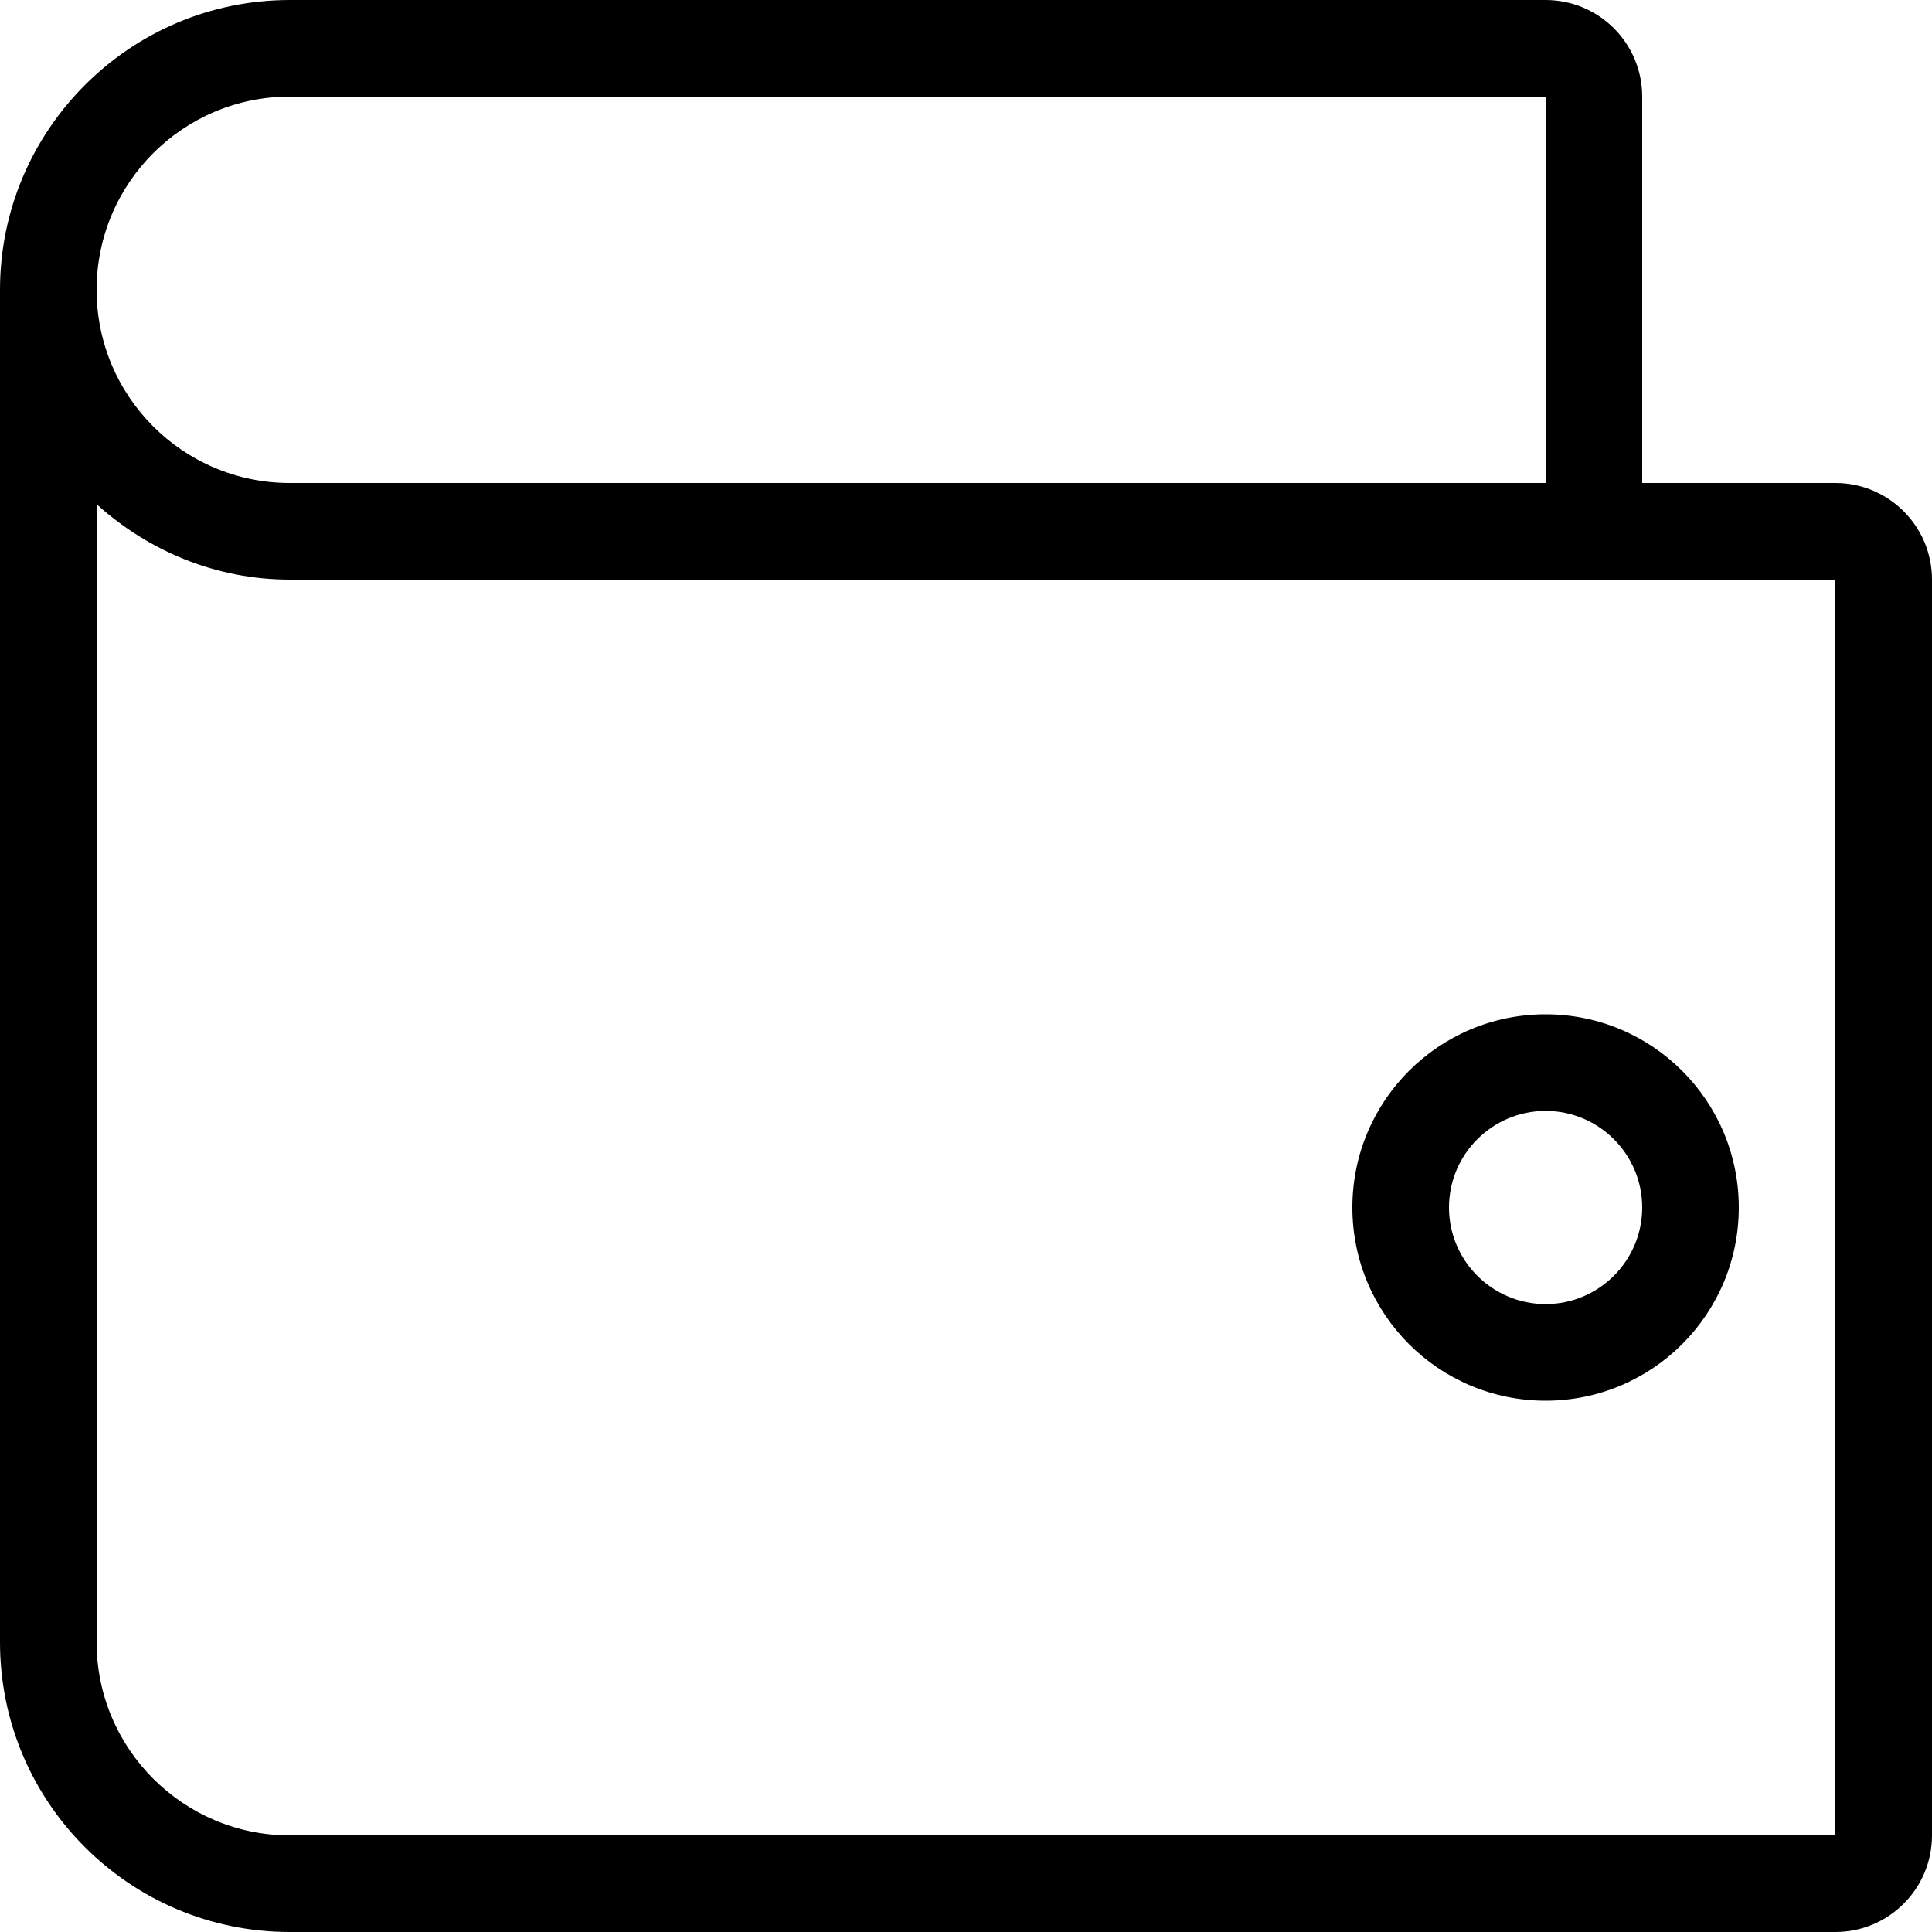
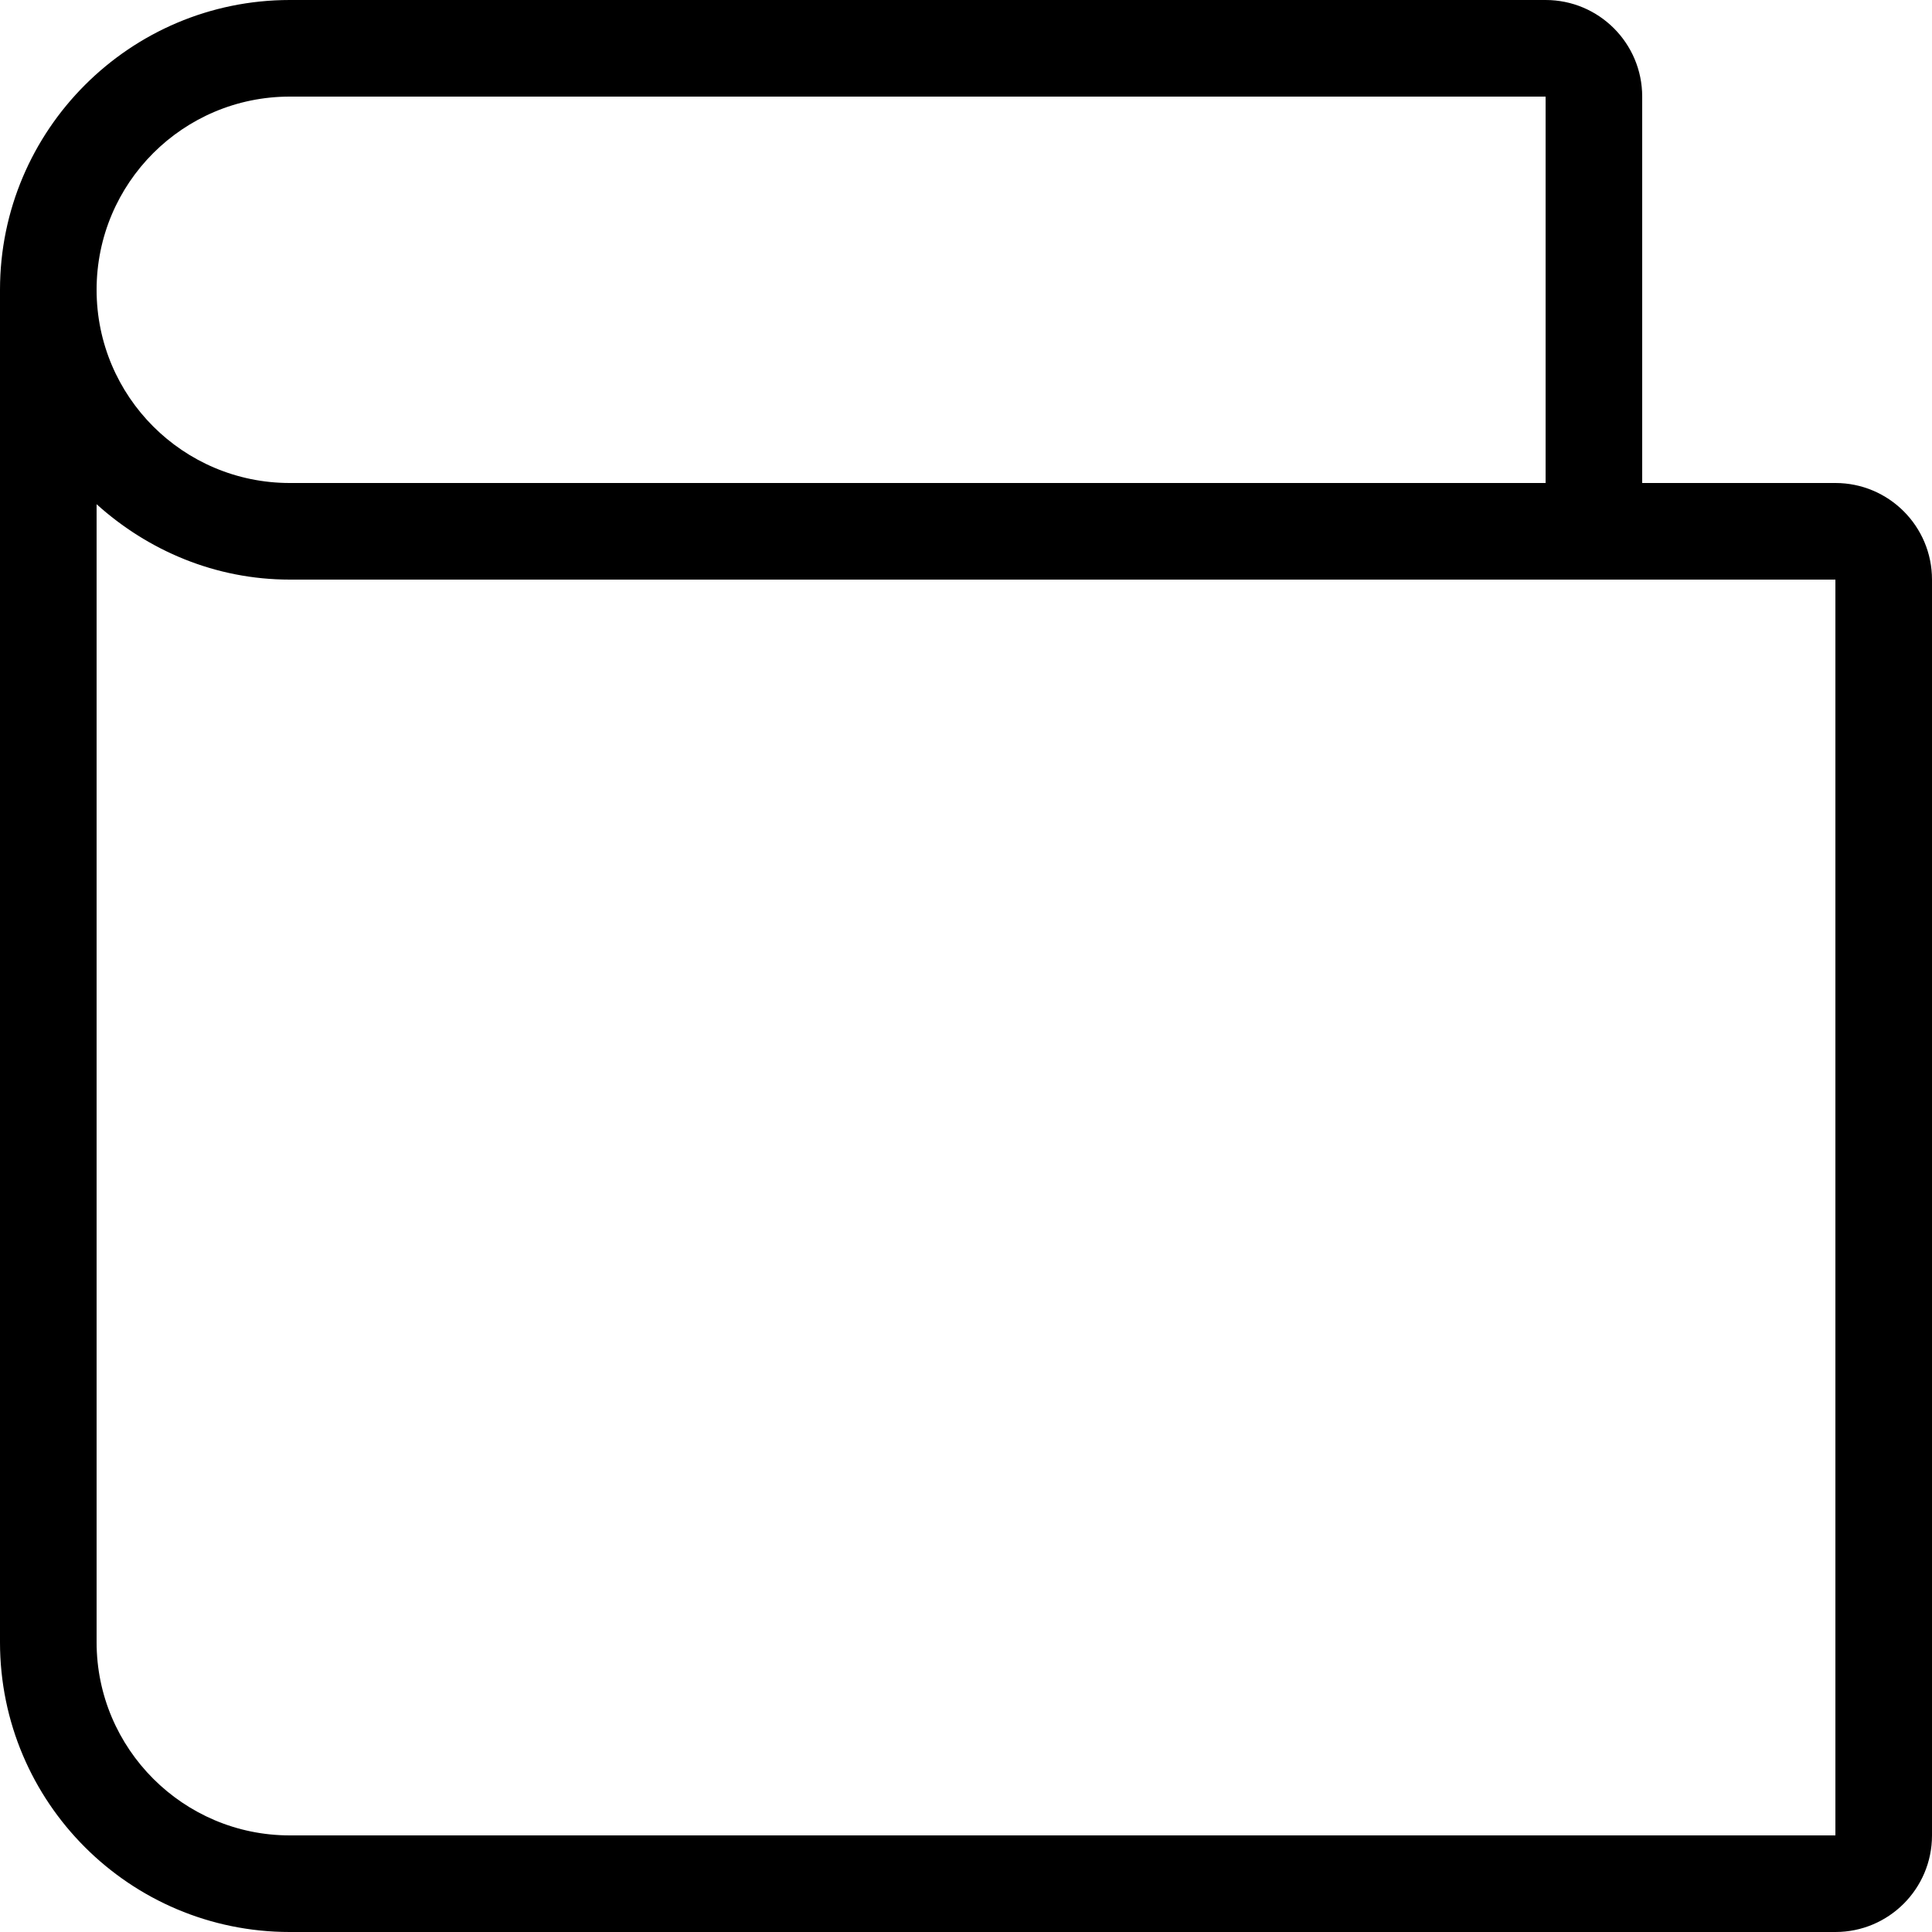
<svg xmlns="http://www.w3.org/2000/svg" fill="#000000" height="800px" width="800px" version="1.1" id="Layer_1" viewBox="0 0 512 512" xml:space="preserve">
  <g>
-     <g>
-       <path d="M409.6,268.8c-28.279,0-51.2,22.921-51.2,51.2c0,28.279,22.921,51.2,51.2,51.2c28.279,0,51.2-22.921,51.2-51.2    C460.8,291.721,437.879,268.8,409.6,268.8z M409.6,345.6c-14.114,0-25.6-11.486-25.6-25.6s11.486-25.6,25.6-25.6    s25.6,11.486,25.6,25.6S423.714,345.6,409.6,345.6z" />
-     </g>
-   </g>
-   <g>
-     <g>
-       <path d="M486.4,128h-51.2V25.6c0-14.14-11.46-25.6-25.6-25.6H76.8C34.449,0,0,34.449,0,76.8v358.4C0,477.619,34.381,512,76.8,512    h409.6c14.14,0,25.6-11.46,25.6-25.6V153.6C512,139.46,500.54,128,486.4,128z M76.8,25.6h332.8V128H76.8    c-28.279,0-51.2-22.921-51.2-51.2S48.521,25.6,76.8,25.6z M486.4,486.4H76.8c-28.228,0-51.2-22.972-51.2-51.2V133.623    C39.219,145.903,57.062,153.6,76.8,153.6h409.6V486.4z" />
-     </g>
+     <path d="M486.4,128h-51.2V25.6c0-14.14-11.46-25.6-25.6-25.6H76.8C34.449,0,0,34.449,0,76.8v358.4C0,477.619,34.381,512,76.8,512    h409.6c14.14,0,25.6-11.46,25.6-25.6V153.6C512,139.46,500.54,128,486.4,128z M76.8,25.6h332.8V128H76.8    c-28.279,0-51.2-22.921-51.2-51.2S48.521,25.6,76.8,25.6z M486.4,486.4H76.8c-28.228,0-51.2-22.972-51.2-51.2V133.623    C39.219,145.903,57.062,153.6,76.8,153.6h409.6V486.4z" />
  </g>
</svg>
